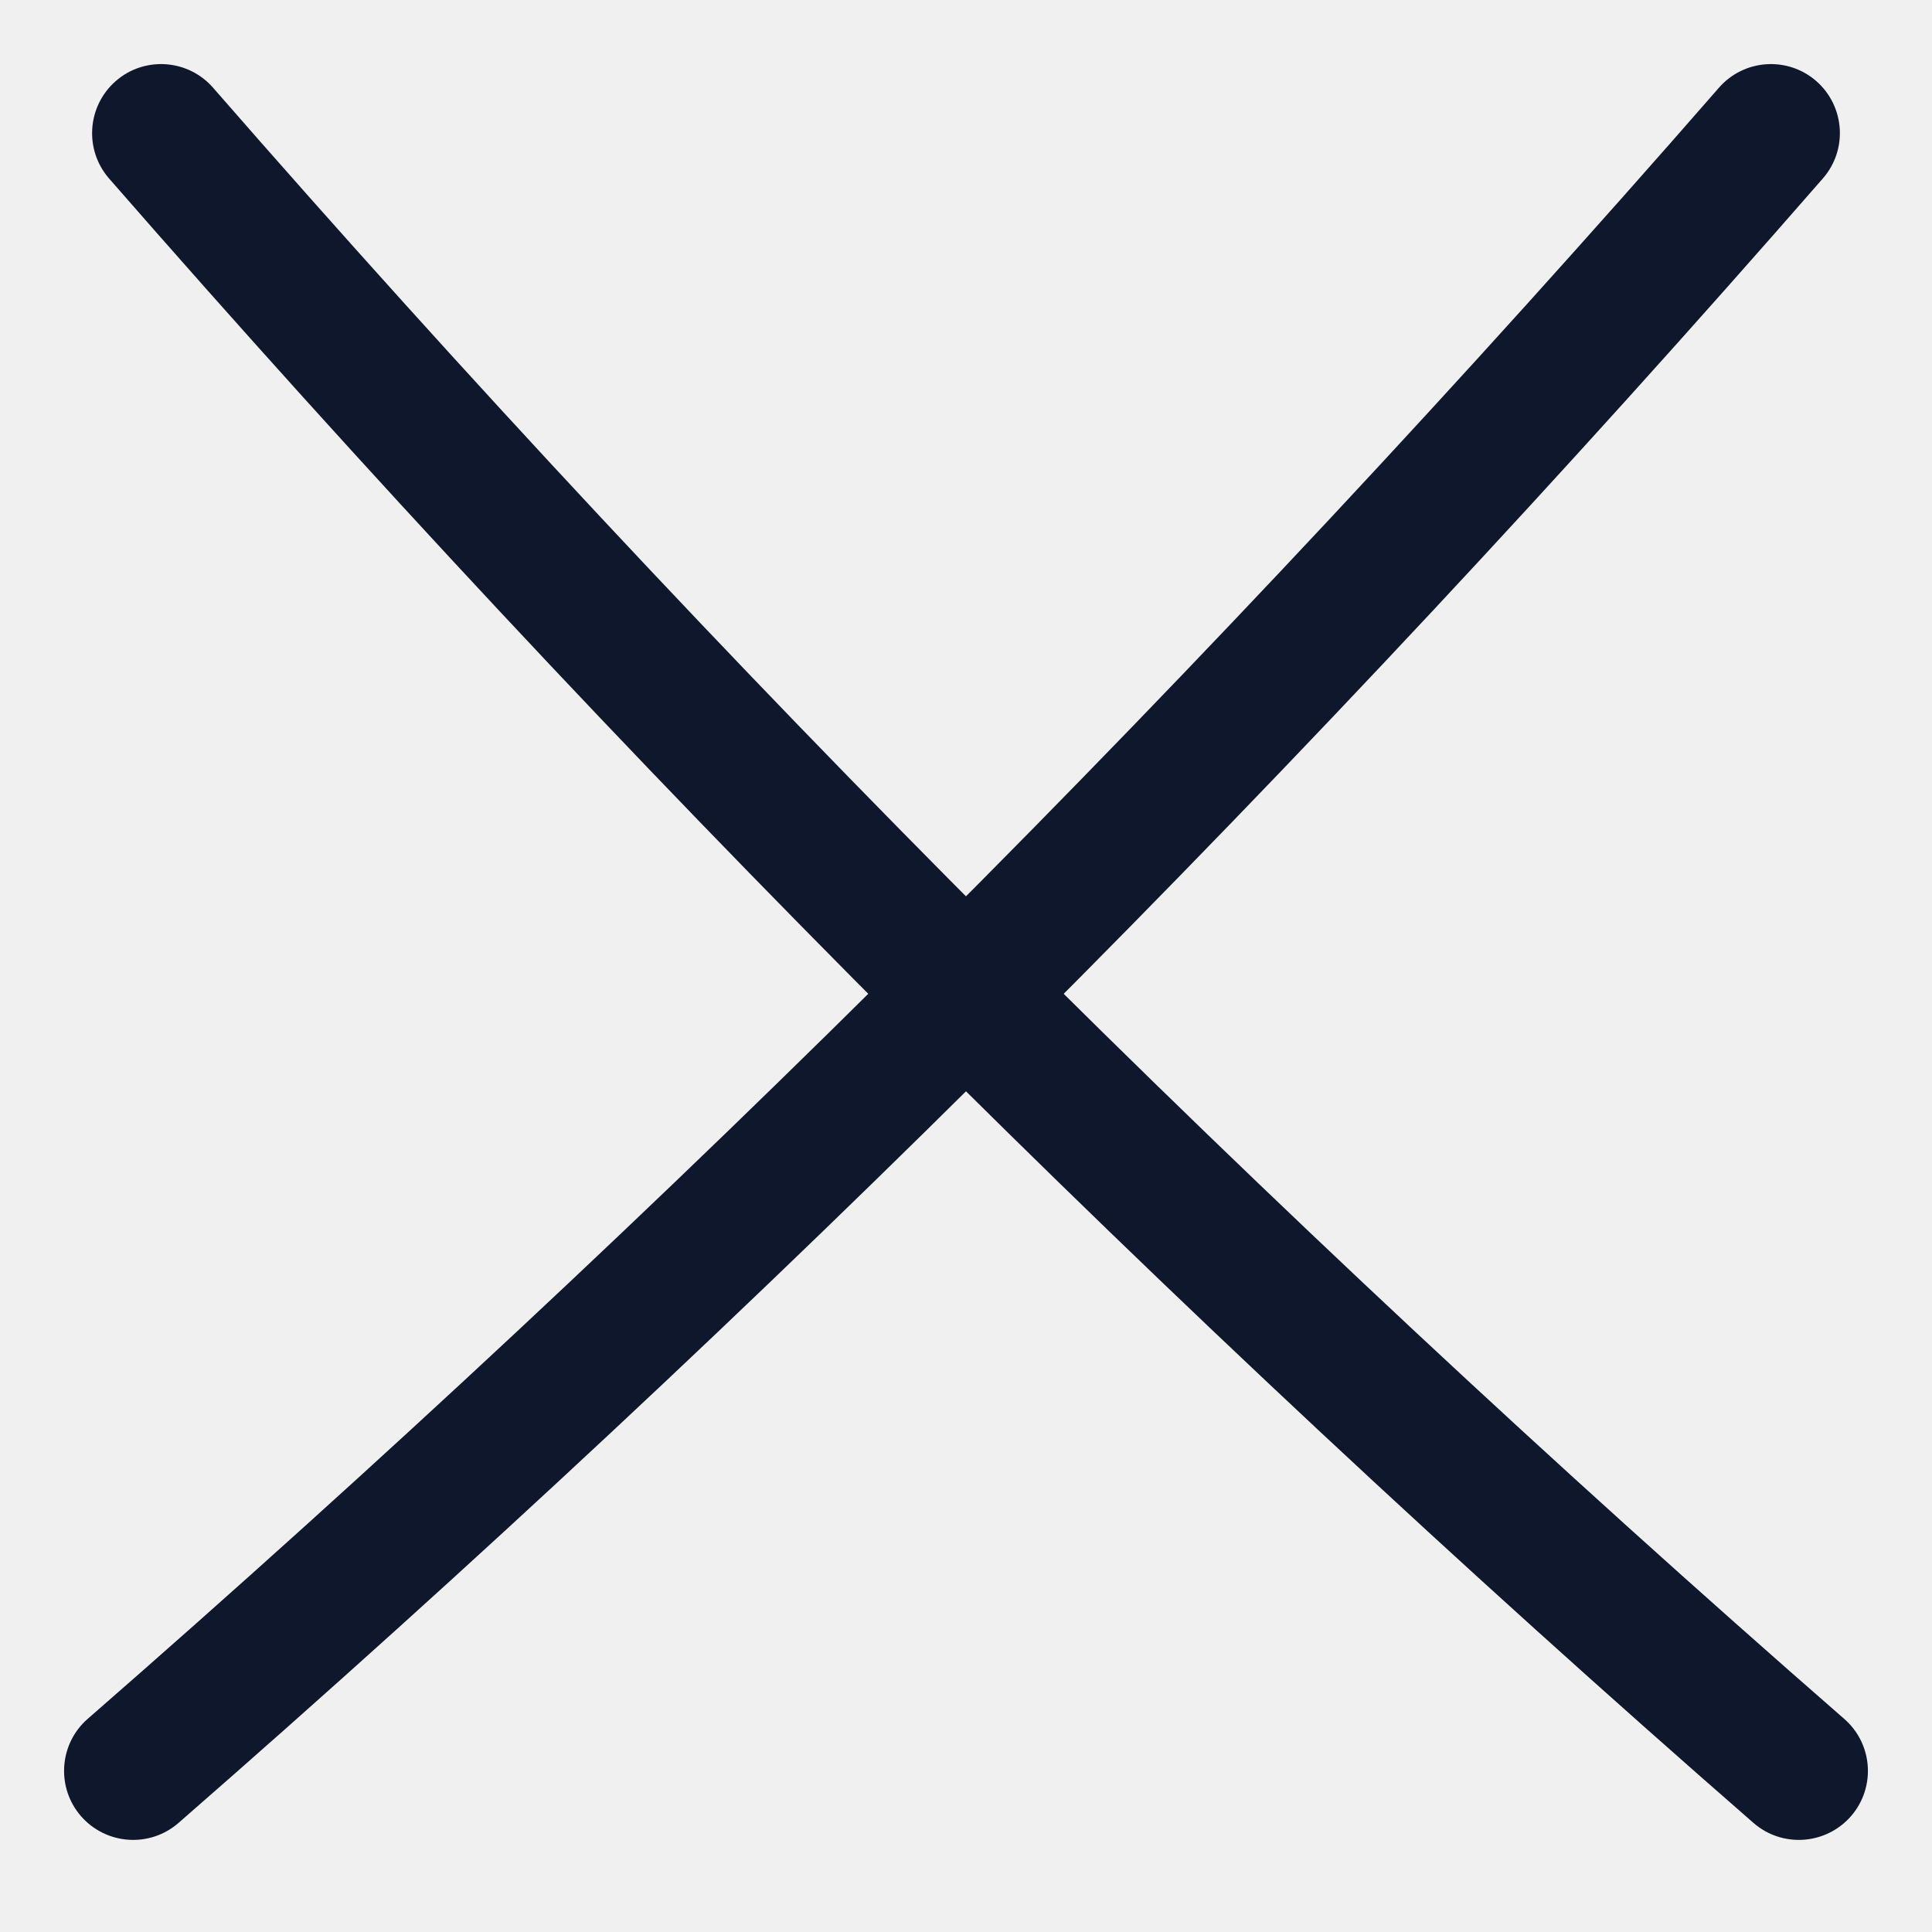
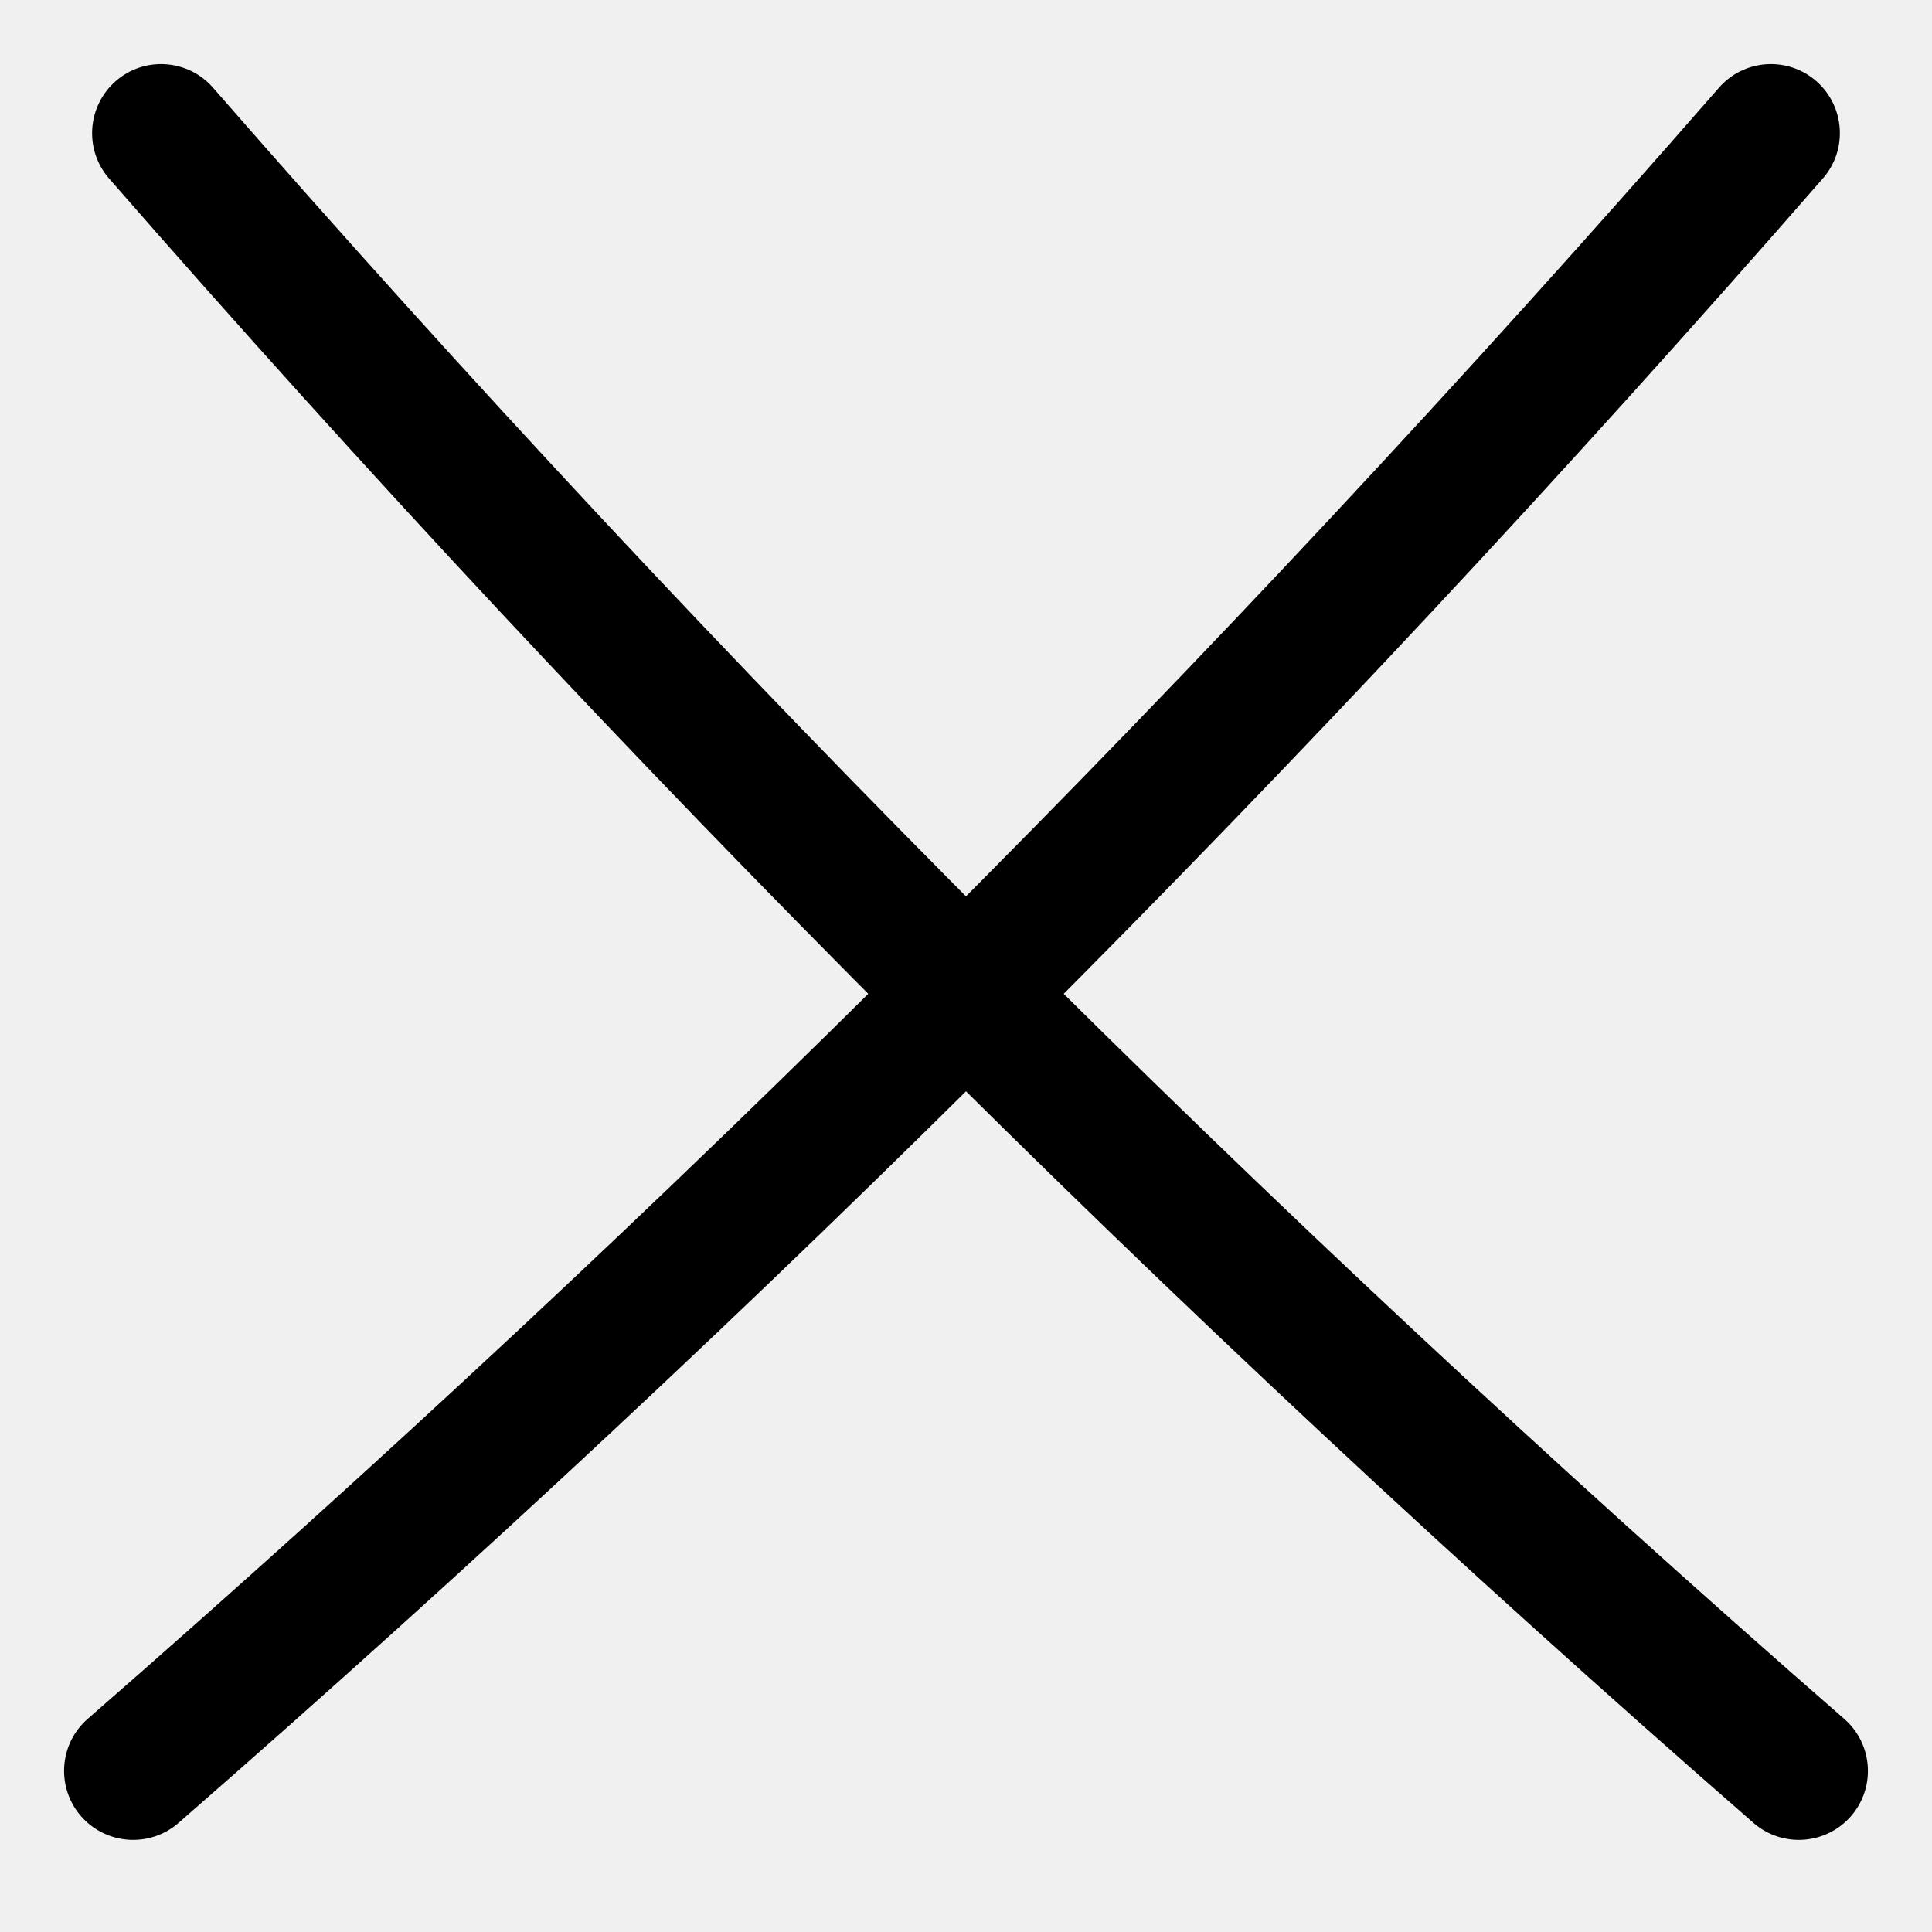
<svg xmlns="http://www.w3.org/2000/svg" width="16" height="16" viewBox="0 0 16 16" fill="none">
  <g clip-path="url(#clip0_137_191)">
-     <path d="M0.959 0.671C1.196 0.464 1.558 0.489 1.765 0.727C5.972 5.551 10.449 10.027 15.273 14.235C15.511 14.442 15.536 14.803 15.329 15.041C15.121 15.279 14.76 15.304 14.522 15.097C9.659 10.855 5.145 6.341 0.903 1.478C0.696 1.24 0.721 0.879 0.959 0.671Z" fill="#0E172B" />
-     <path d="M14.235 0.727C14.442 0.489 14.803 0.464 15.041 0.671C15.279 0.879 15.304 1.24 15.096 1.478C10.855 6.341 6.341 10.855 1.478 15.097C1.24 15.304 0.879 15.279 0.671 15.041C0.464 14.803 0.489 14.442 0.726 14.235C5.551 10.027 10.027 5.551 14.235 0.727Z" fill="#0E172B" />
+     <path d="M0.959 0.671C1.196 0.464 1.558 0.489 1.765 0.727C5.972 5.551 10.449 10.027 15.273 14.235C15.511 14.442 15.536 14.803 15.329 15.041C15.121 15.279 14.76 15.304 14.522 15.097C9.659 10.855 5.145 6.341 0.903 1.478C0.696 1.24 0.721 0.879 0.959 0.671Z" fill="currentColor" />
+     <path d="M14.235 0.727C14.442 0.489 14.803 0.464 15.041 0.671C15.279 0.879 15.304 1.24 15.096 1.478C10.855 6.341 6.341 10.855 1.478 15.097C1.24 15.304 0.879 15.279 0.671 15.041C0.464 14.803 0.489 14.442 0.726 14.235C5.551 10.027 10.027 5.551 14.235 0.727Z" fill="currentColor" />
  </g>
  <defs>
    <clipPath id="clip0_137_191">
-       <rect width="16" height="16" fill="white" />
+       <rect width="16" height="16" fill="currentColor" />
    </clipPath>
  </defs>
</svg>
